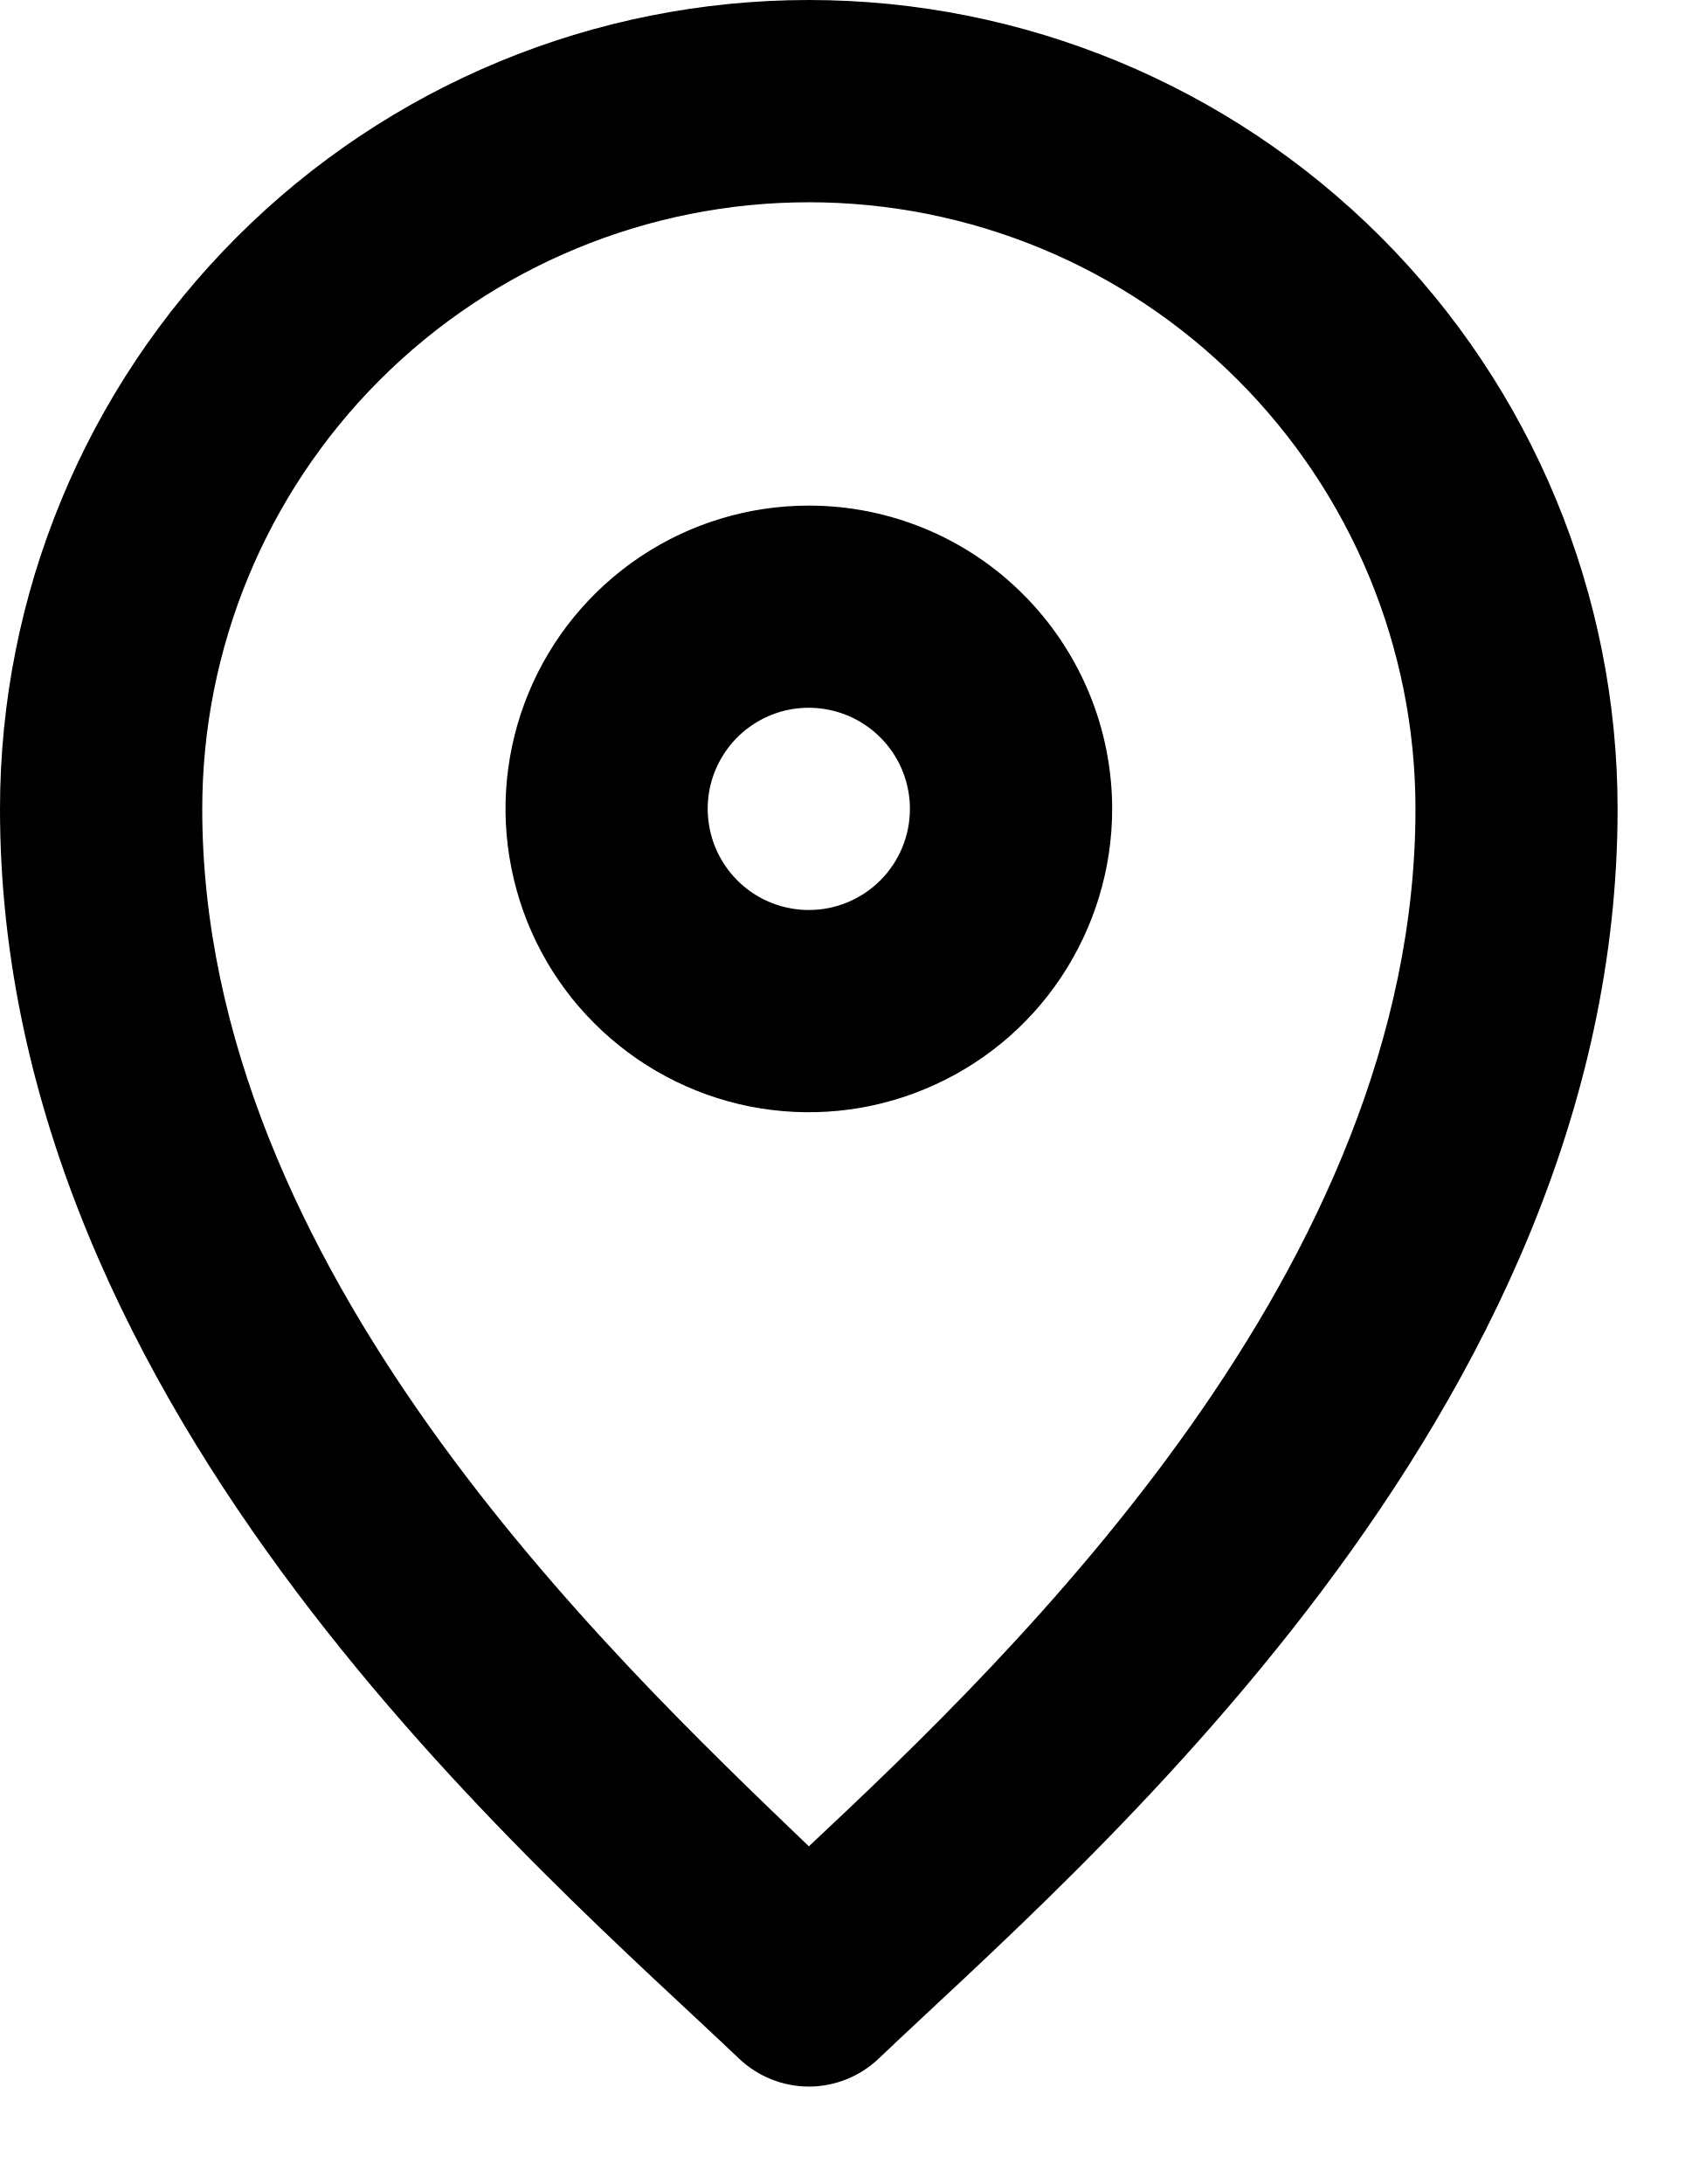
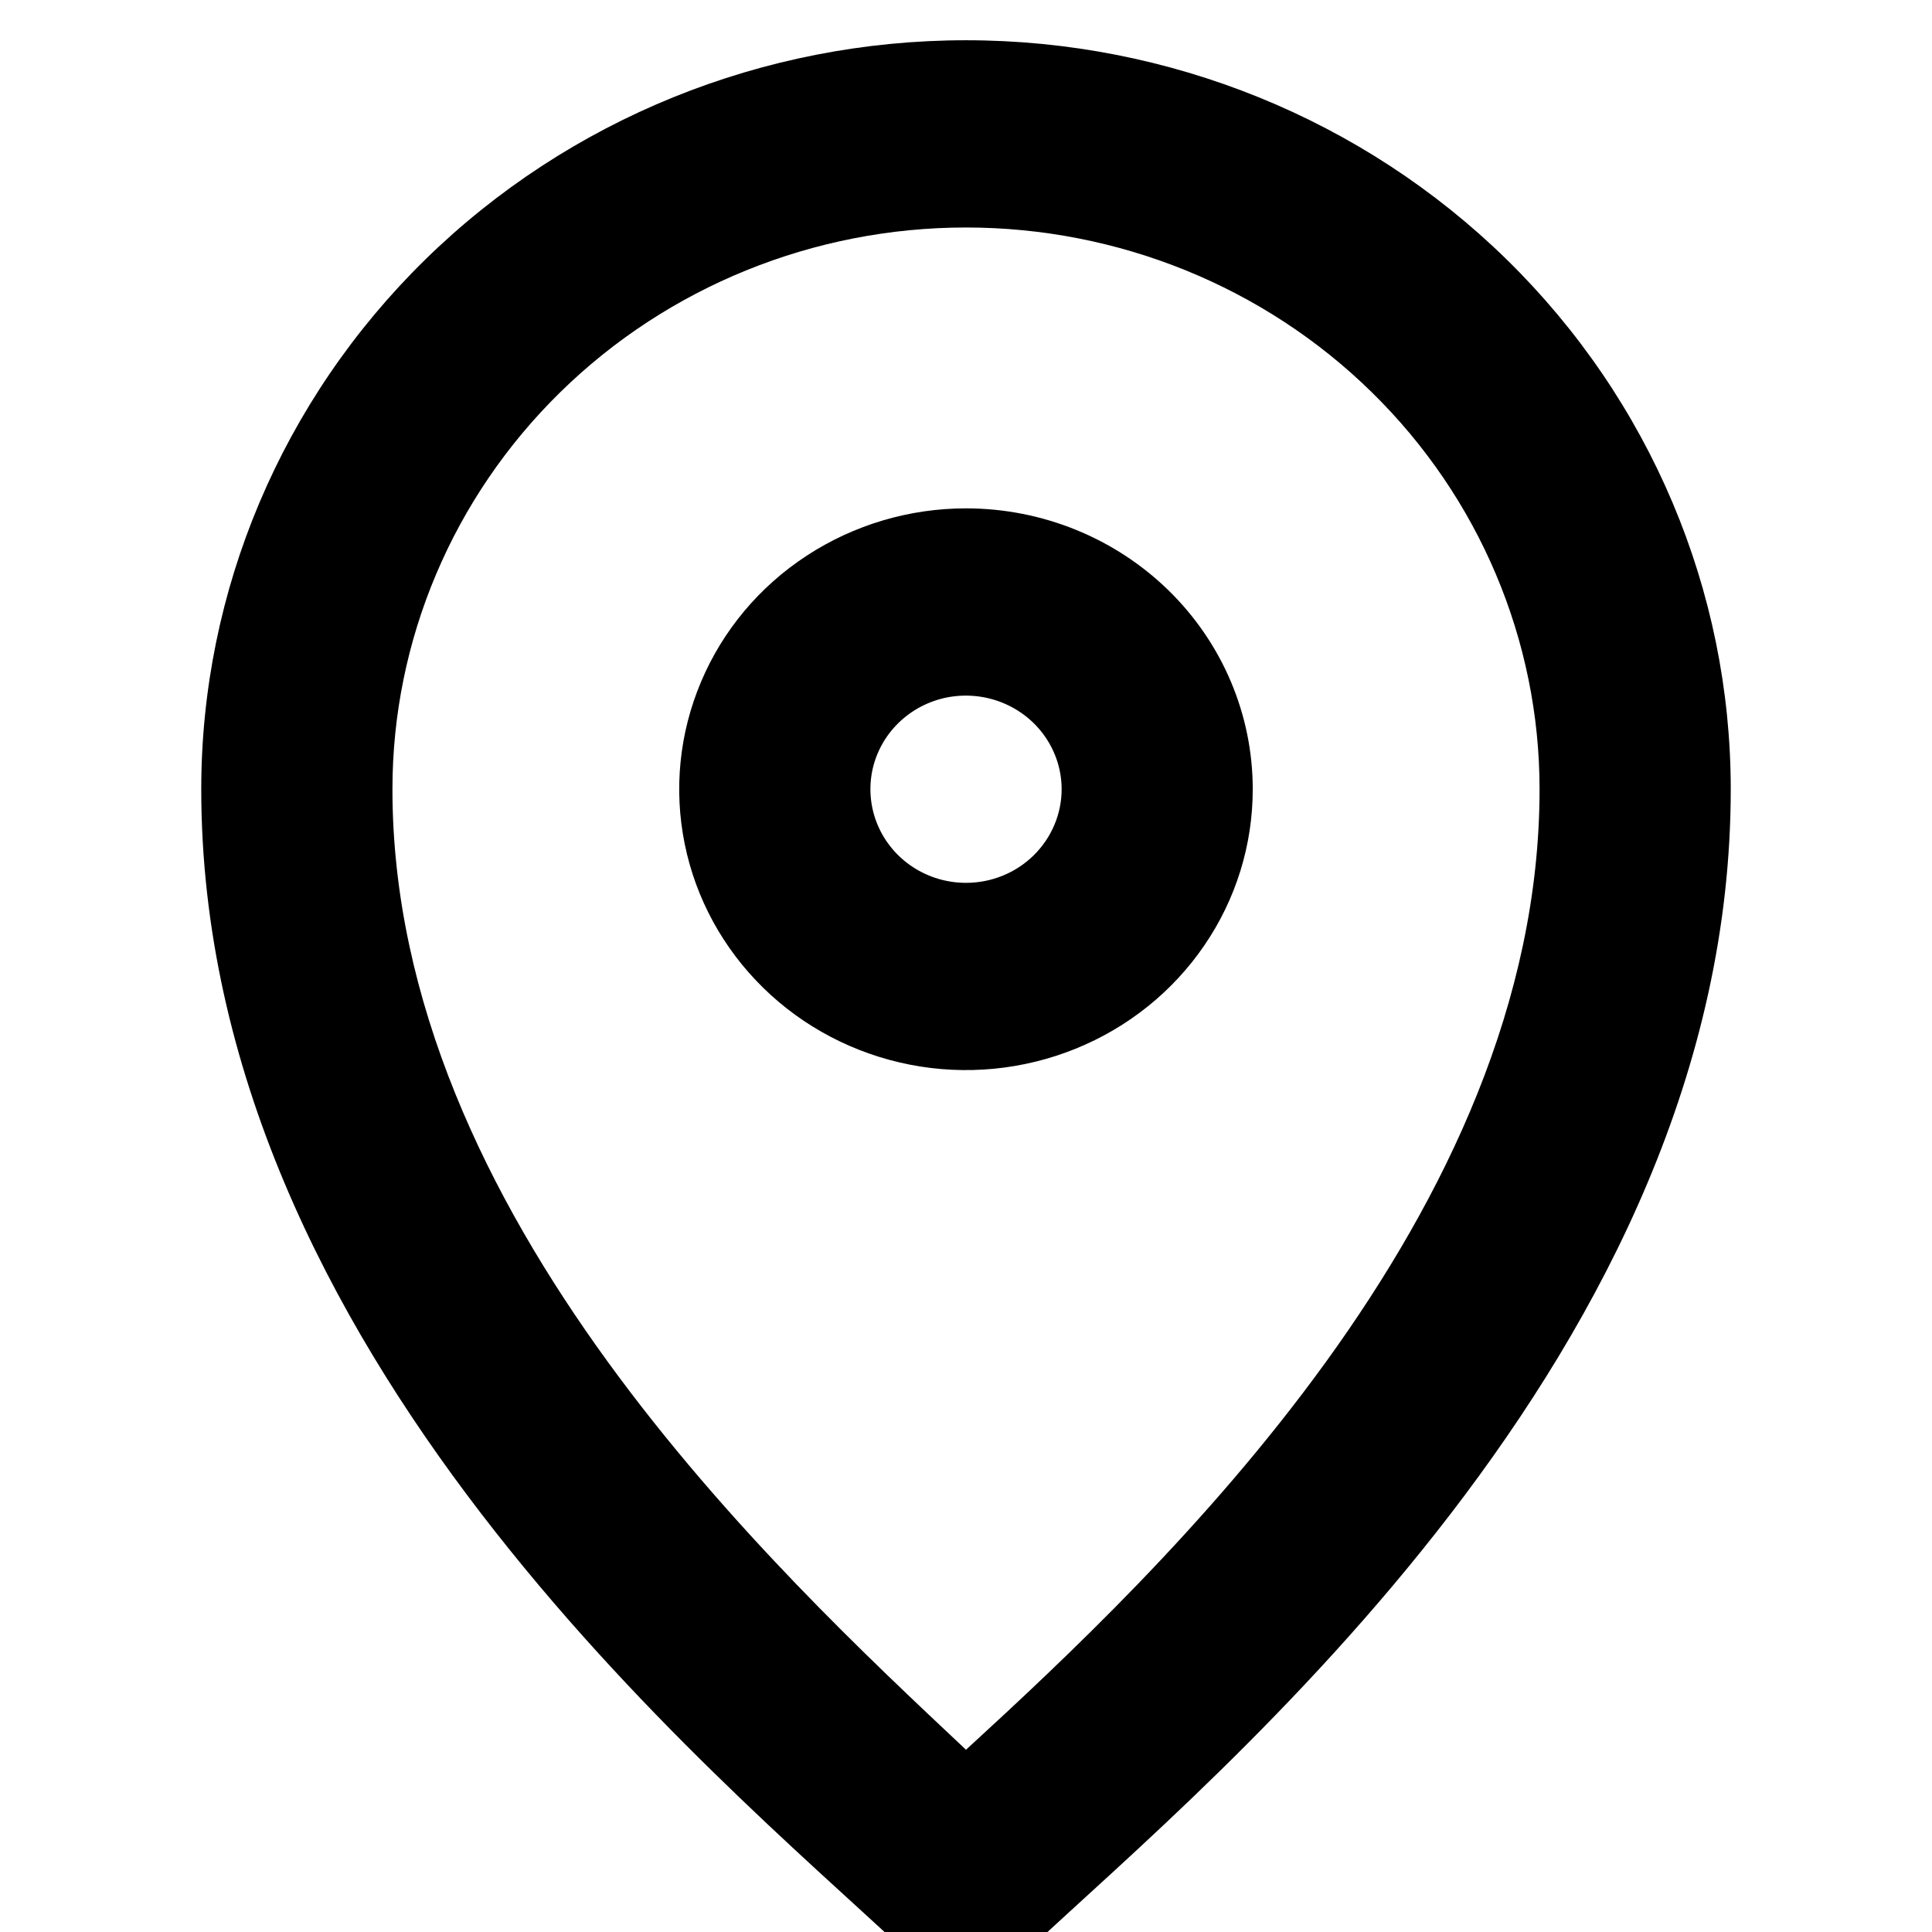
- <svg xmlns="http://www.w3.org/2000/svg" width="14" height="18" viewBox="0 0 14 18" fill="none">
-   <path d="M6.667 4.167C6.172 4.167 5.689 4.313 5.278 4.588C4.867 4.863 4.546 5.253 4.357 5.71C4.168 6.167 4.118 6.669 4.215 7.154C4.311 7.639 4.549 8.085 4.899 8.434C5.249 8.784 5.694 9.022 6.179 9.119C6.664 9.215 7.167 9.166 7.623 8.976C8.08 8.787 8.471 8.467 8.745 8.056C9.02 7.644 9.167 7.161 9.167 6.667C9.167 6.004 8.903 5.368 8.434 4.899C7.966 4.43 7.33 4.167 6.667 4.167ZM6.667 7.5C6.502 7.5 6.341 7.451 6.204 7.36C6.067 7.268 5.96 7.138 5.897 6.986C5.834 6.833 5.817 6.666 5.849 6.504C5.881 6.342 5.961 6.194 6.077 6.077C6.194 5.961 6.342 5.881 6.504 5.849C6.666 5.817 6.833 5.834 6.986 5.897C7.138 5.96 7.268 6.067 7.36 6.204C7.451 6.341 7.5 6.502 7.5 6.667C7.5 6.888 7.412 7.1 7.256 7.256C7.1 7.412 6.888 7.5 6.667 7.5ZM6.667 0C4.899 0 3.203 0.702 1.953 1.953C0.702 3.203 0 4.899 0 6.667C0 11.667 4.475 15.425 6.092 16.967C6.247 17.114 6.453 17.197 6.667 17.197C6.881 17.197 7.087 17.114 7.242 16.967C8.858 15.425 13.333 11.667 13.333 6.667C13.333 4.899 12.631 3.203 11.381 1.953C10.13 0.702 8.435 0 6.667 0V0ZM6.667 15.217C5 13.617 1.667 10.45 1.667 6.667C1.667 5.341 2.193 4.069 3.131 3.131C4.069 2.193 5.341 1.667 6.667 1.667C7.993 1.667 9.265 2.193 10.202 3.131C11.14 4.069 11.667 5.341 11.667 6.667C11.667 10.45 8.375 13.617 6.667 15.217Z" fill="currentColor" />
+ <svg xmlns="http://www.w3.org/2000/svg" width="24" height="24" viewBox="0 0 24 23" fill="none">
+   <path d="M12 5.815C11.295 5.815 10.607 6.02 10.021 6.403C9.435 6.786 8.978 7.331 8.709 7.969C8.439 8.606 8.368 9.308 8.506 9.985C8.643 10.662 8.983 11.283 9.481 11.771C9.979 12.259 10.614 12.591 11.305 12.726C11.996 12.861 12.712 12.791 13.363 12.527C14.014 12.263 14.571 11.816 14.962 11.242C15.354 10.669 15.562 9.994 15.562 9.304C15.562 8.379 15.187 7.491 14.519 6.837C13.851 6.183 12.945 5.815 12 5.815ZM12 10.467C11.765 10.467 11.536 10.399 11.34 10.271C11.145 10.143 10.993 9.962 10.903 9.749C10.813 9.537 10.79 9.303 10.835 9.077C10.881 8.852 10.994 8.644 11.16 8.482C11.326 8.319 11.538 8.208 11.768 8.163C11.999 8.119 12.237 8.142 12.454 8.23C12.671 8.318 12.857 8.467 12.987 8.658C13.118 8.849 13.188 9.074 13.188 9.304C13.188 9.612 13.062 9.908 12.84 10.126C12.617 10.345 12.315 10.467 12 10.467ZM12 0C9.48 0 7.064 0.98 5.282 2.725C3.501 4.47 2.5 6.836 2.5 9.304C2.5 16.282 8.877 21.527 11.181 23.679C11.402 23.885 11.695 24 12 24C12.305 24 12.598 23.885 12.819 23.679C15.123 21.527 21.5 16.282 21.5 9.304C21.5 6.836 20.499 4.47 18.718 2.725C16.936 0.98 14.52 0 12 0V0ZM12 21.236C9.625 19.003 4.875 14.584 4.875 9.304C4.875 7.453 5.626 5.678 6.962 4.37C8.298 3.061 10.11 2.326 12 2.326C13.89 2.326 15.702 3.061 17.038 4.37C18.374 5.678 19.125 7.453 19.125 9.304C19.125 14.584 14.434 19.003 12 21.236Z" fill="currentColor" />
</svg>
